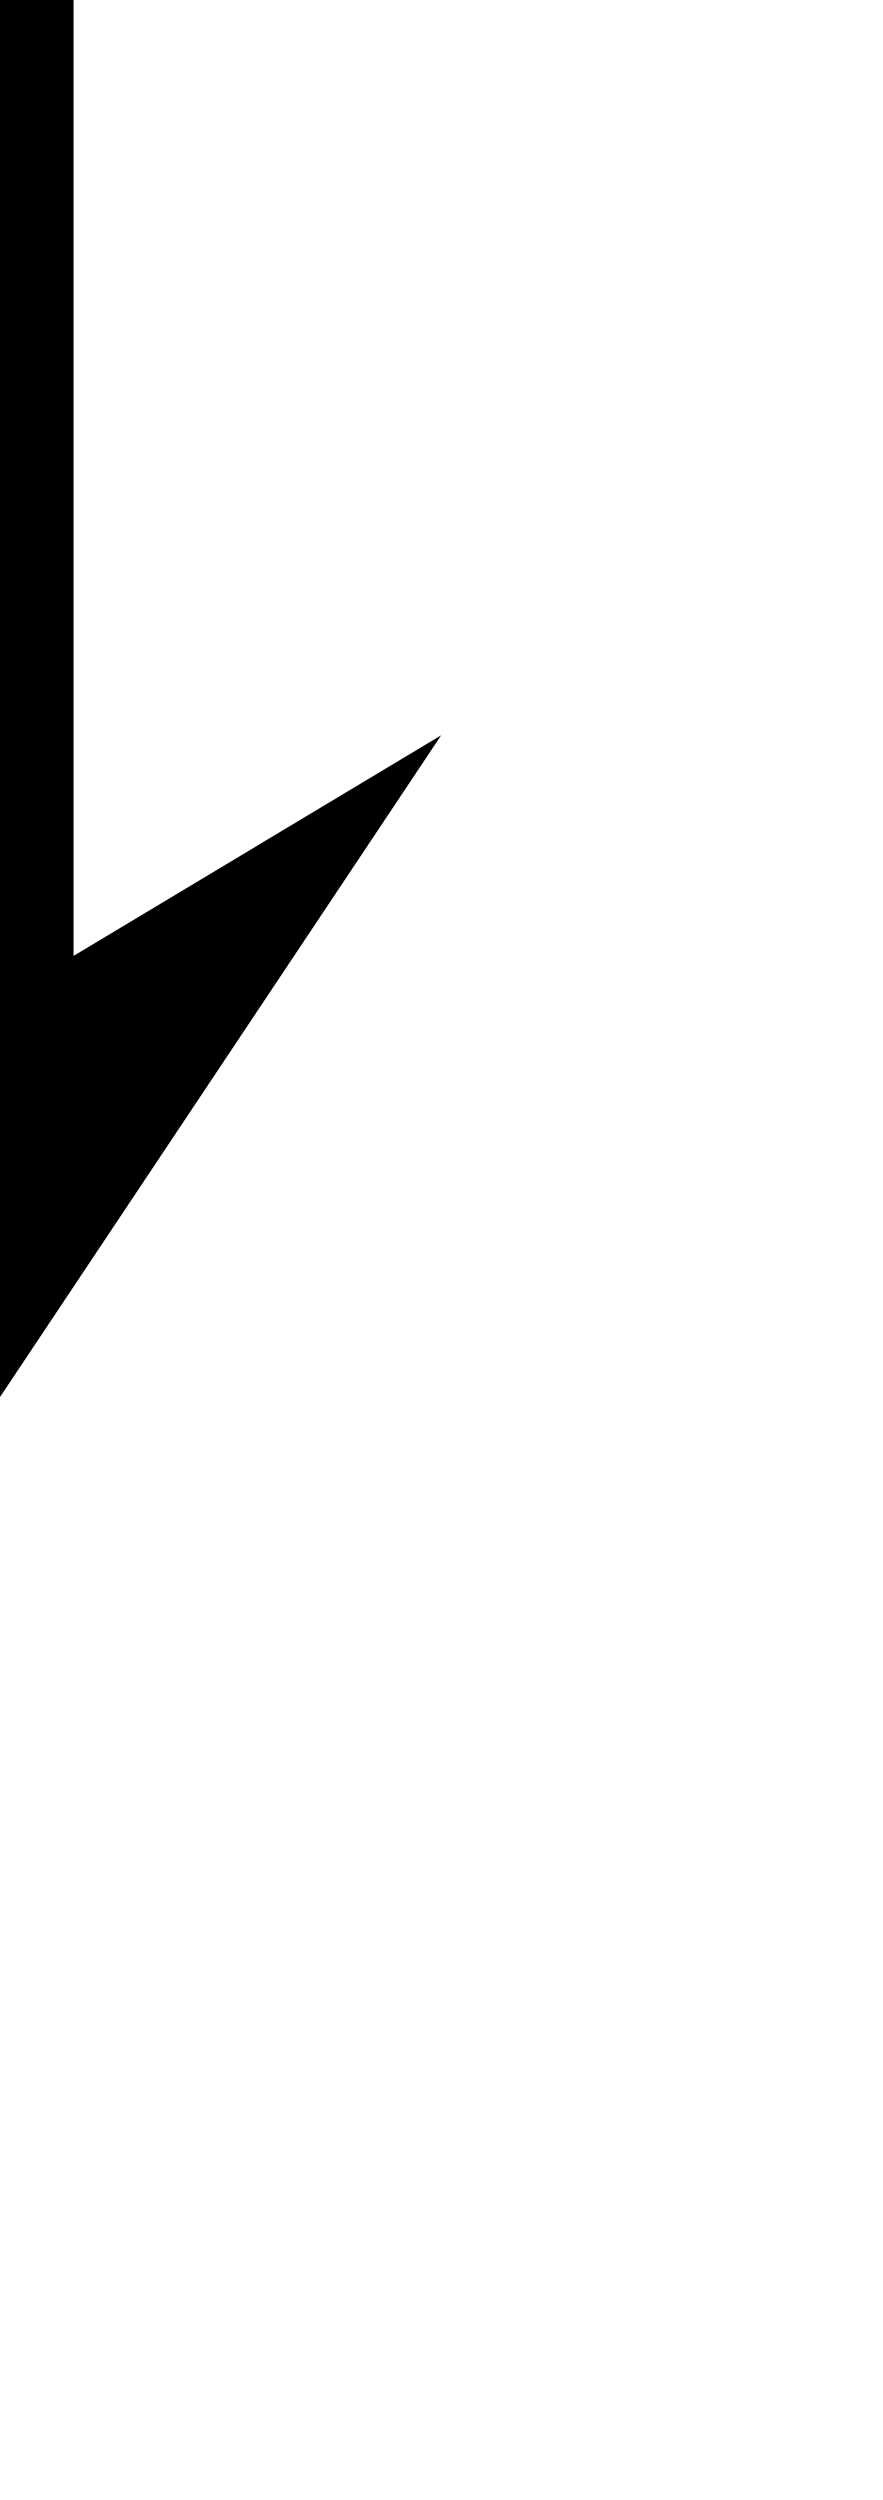
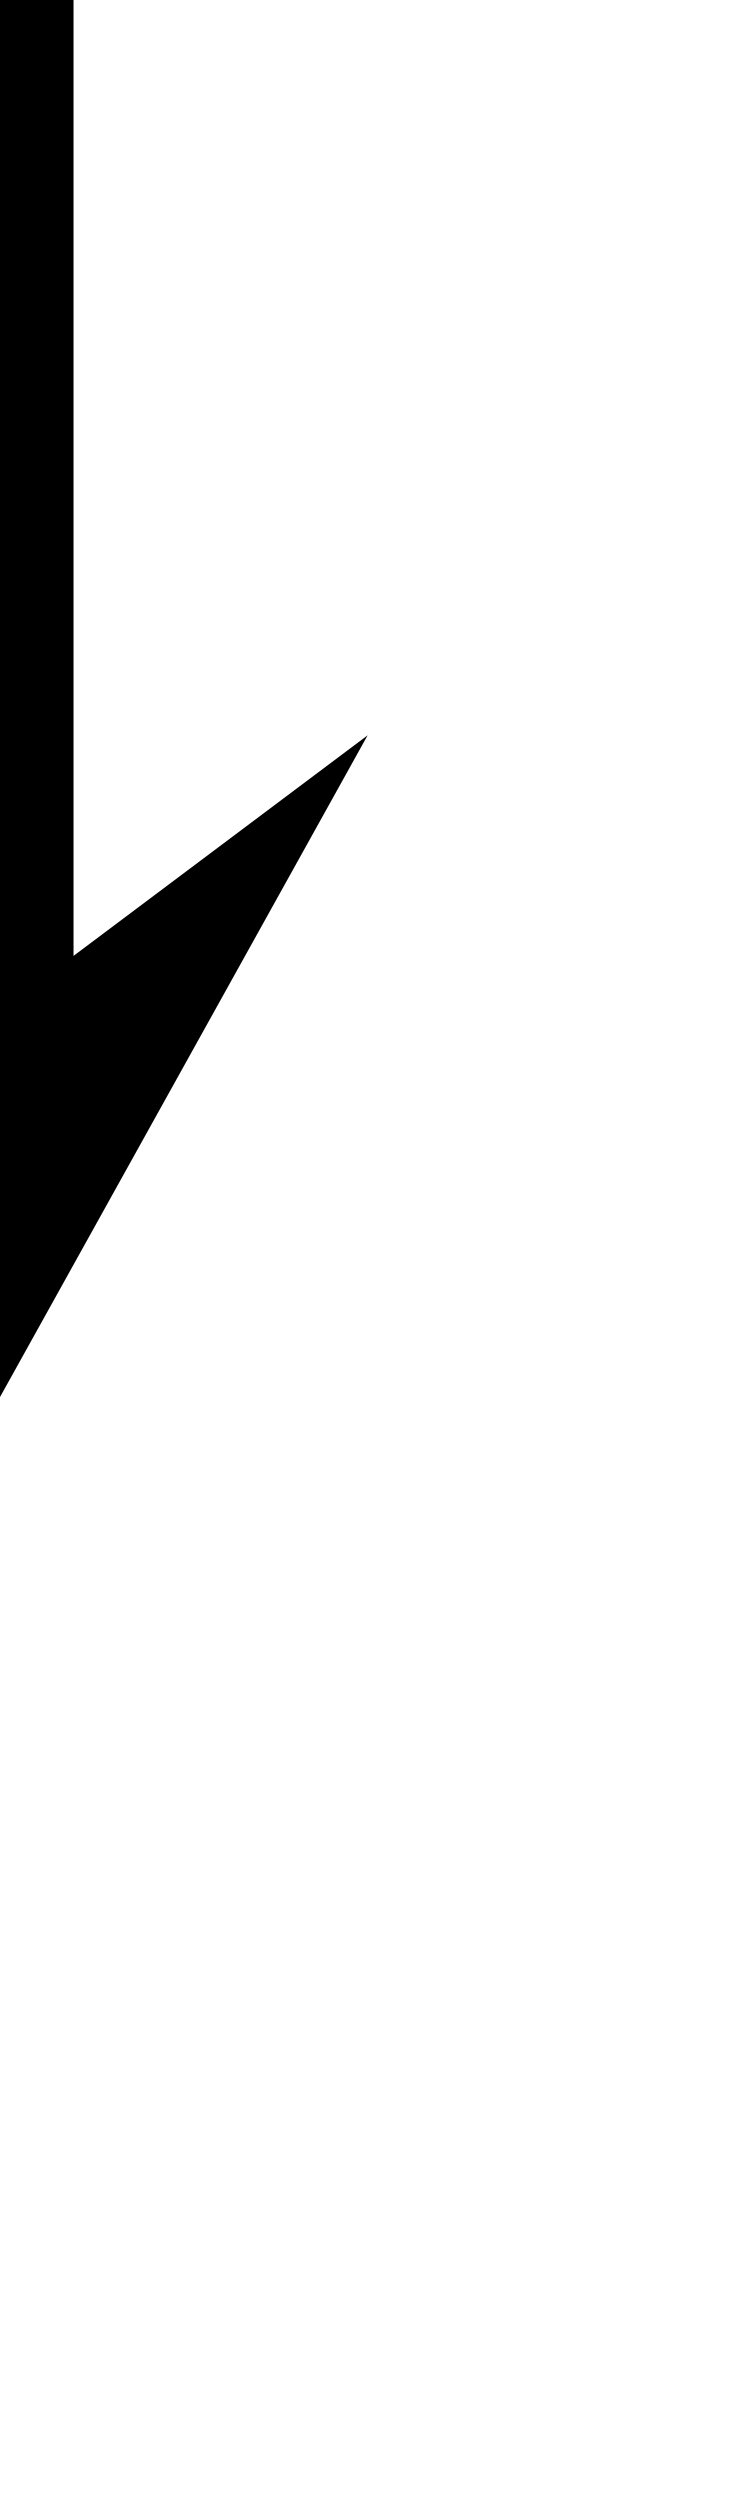
<svg xmlns="http://www.w3.org/2000/svg" version="1.1" baseProfile="tiny">
-   <path d="M-10,-150           L10,-150           L10,-60           L10,60           L10,130           L60,100           L0,190           L-60,100           L-10,130           L-10,60           L-10-60           Z" />
+   <path d="M-10,-150           L10,-150           L10,-60           L10,60           L10,130           L50,100           L0,190           L-50,100           L-10,130           L-10,60           L-10-60           Z" />
</svg>
